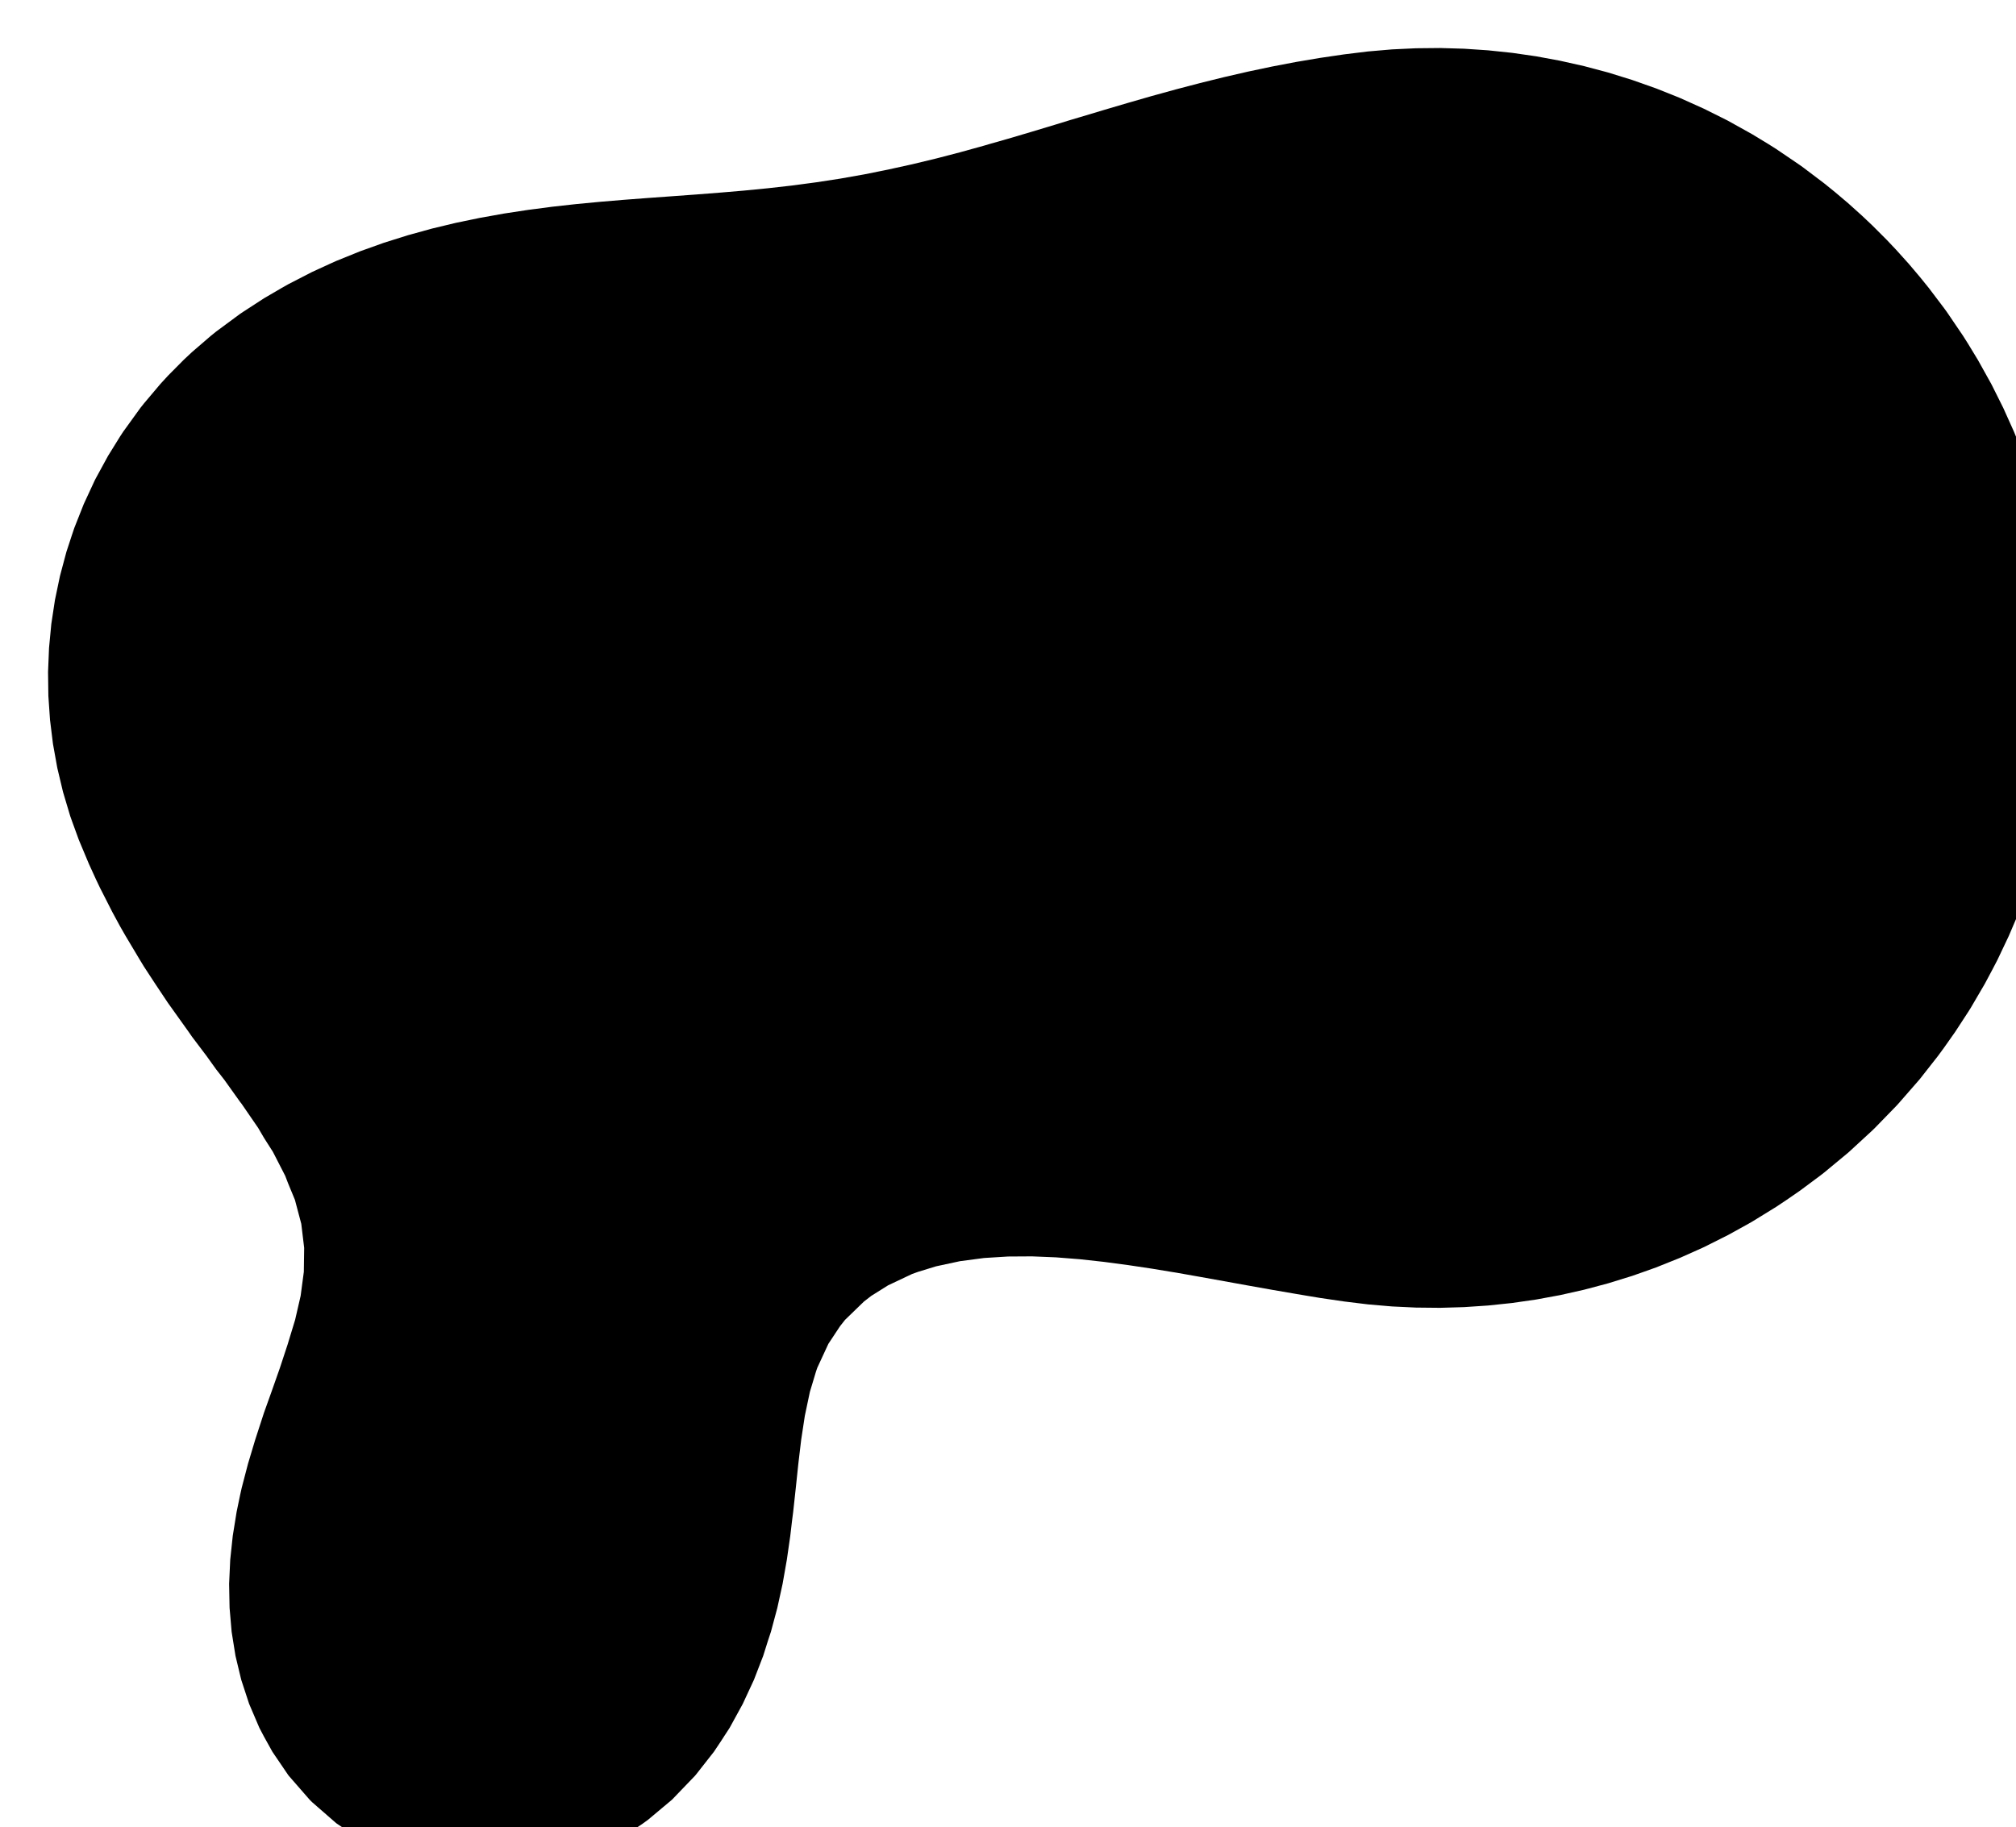
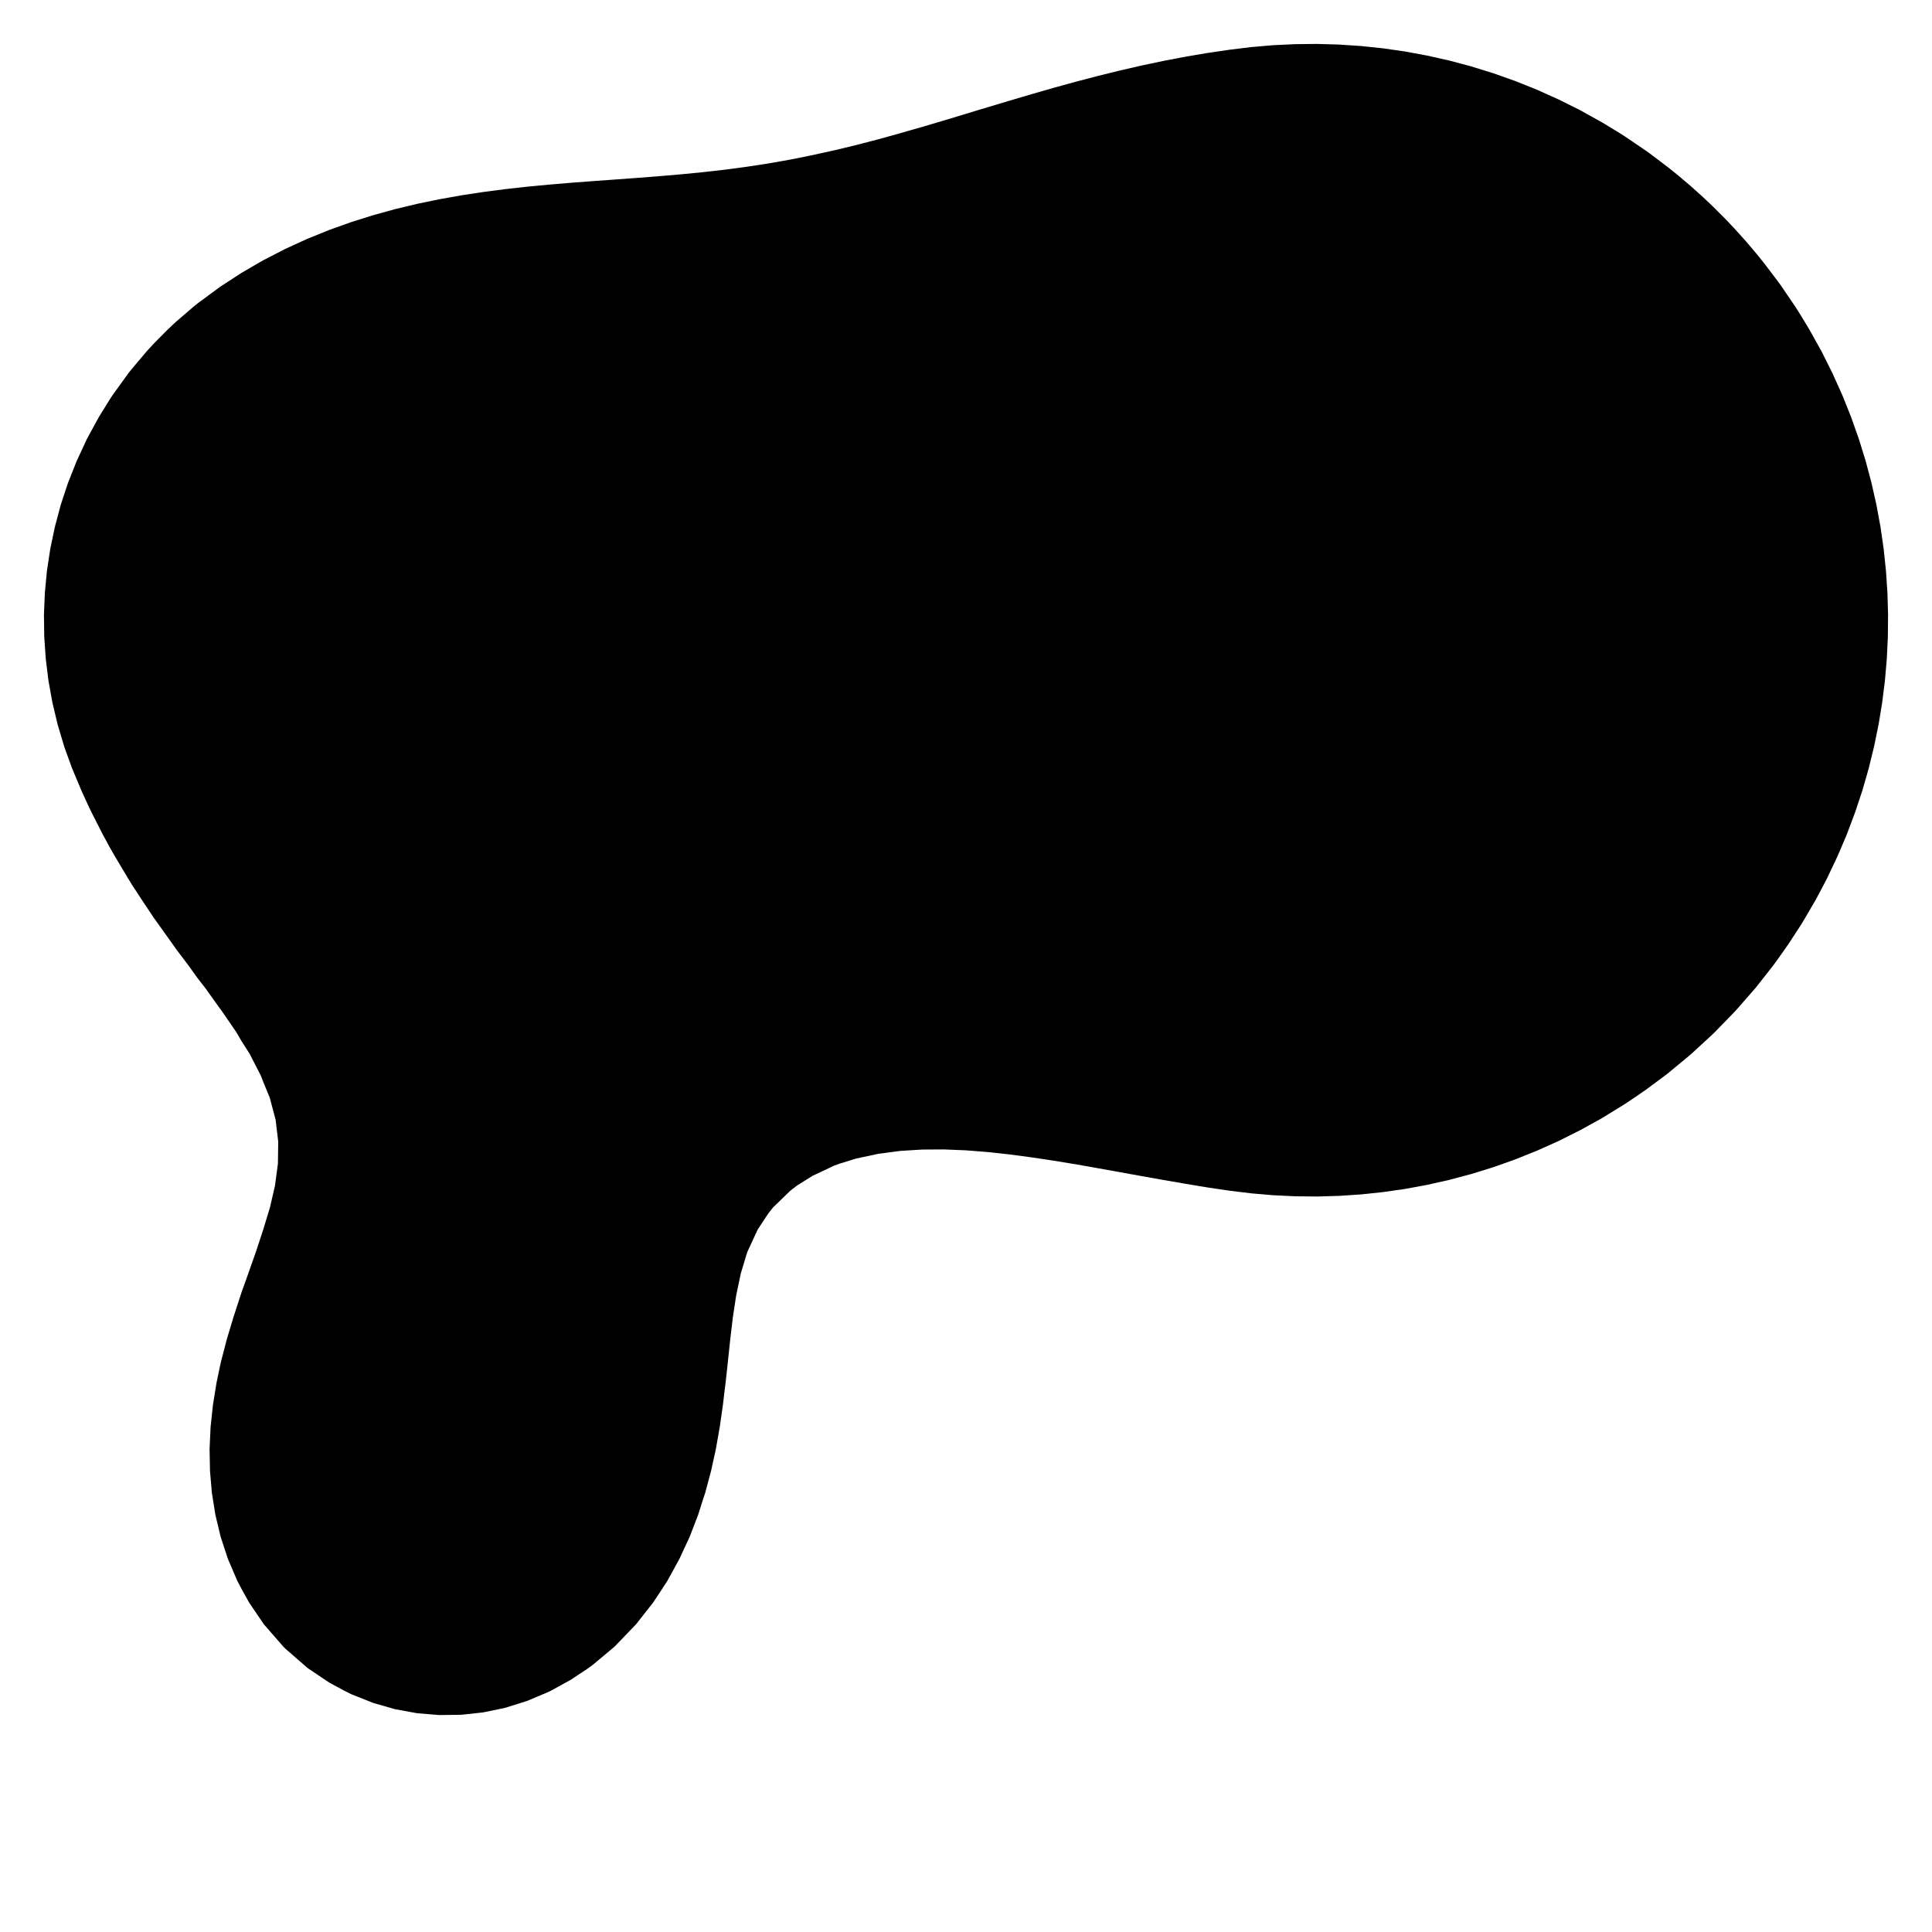
- <svg xmlns="http://www.w3.org/2000/svg" viewbox="0 0 88 88">
+ <svg xmlns="http://www.w3.org/2000/svg" viewBox="0 0 88 88">
  <path fill-rule="evenodd" d="  M52 2.984  L52 2.984  L53 2.773  L54 2.582  L55 2.413  L56 2.266  L57 2.144  L58 2.058  L59 2.011  L60 2.001  L61 2.03  L62 2.097  L63 2.202  L64 2.346  L65 2.531  L66 2.755  L66.922 3  L67 3.021  L68 3.331  L69 3.684  L69.793 4  L70 4.084  L71 4.534  L71.934 5  L72 5.034  L73 5.591  L73.673 6  L74 6.206  L75 6.885  L75.158 7  L76 7.637  L76.449 8  L77 8.466  L77.593 9  L78 9.385  L78.615 10  L79 10.407  L79.534 11  L80 11.551  L80.363 12  L81 12.842  L81.115 13  L81.794 14  L82 14.327  L82.409 15  L82.966 16  L83 16.066  L83.466 17  L83.916 18  L84 18.207  L84.316 19  L84.67 20  L84.979 21  L85 21.078  L85.245 22  L85.47 23  L85.654 24  L85.798 25  L85.903 26  L85.97 27  L85.999 28  L85.989 29  L85.942 30  L85.856 31  L85.731 32  L85.567 33  L85.362 34  L85.117 35  L85 35.411  L84.83 36  L84.498 37  L84.122 38  L84 38.291  L83.697 39  L83.223 40  L83 40.428  L82.695 41  L82.11 42  L82 42.175  L81.462 43  L81 43.656  L80.748 44  L80 44.953  L79.961 45  L79.088 46  L79 46.095  L78.12 47  L78 47.117  L77.041 48  L77 48.036  L76 48.865  L75.825 49  L75 49.614  L74.441 50  L74 50.294  L73 50.91  L72.842 51  L72 51.465  L71 51.967  L70.928 52  L70 52.415  L69 52.816  L68.484 53  L68 53.17  L67 53.479  L66 53.745  L65 53.97  L64.836 54  L64 54.154  L63 54.298  L62 54.403  L61 54.47  L60 54.499  L59 54.489  L58 54.442  L57 54.356  L56 54.234  L55 54.087  L54.474 54  L54 53.92  L53 53.748  L52 53.57  L51 53.389  L50 53.209  L49 53.032  L48.799 53  L48 52.868  L47 52.718  L46 52.585  L45 52.475  L44 52.396  L43 52.355  L42 52.361  L41 52.423  L40 52.555  L39 52.77  L38.251 53  L38 53.09  L37 53.563  L36.303 54  L36 54.234  L35.209 55  L35 55.265  L34.514 56  L34.051 57  L34 57.149  L33.744 58  L33.533 59  L33.381 60  L33.262 61  L33.157 62  L33.048 63  L33 63.375  L32.927 64  L32.783 65  L32.607 66  L32.388 67  L32.12 68  L32 68.362  L31.799 69  L31.413 70  L31 70.889  L30.949 71  L30.401 72  L30 72.617  L29.744 73  L29 73.948  L28.956 74  L28 74.995  L27.994 75  L27 75.833  L26.77 76  L26 76.511  L25.111 77  L25 77.057  L24 77.478  L23 77.791  L22 77.999  L21.987 78  L21 78.106  L20 78.118  L19 78.035  L18.807 78  L18 77.853  L17 77.567  L16 77.169  L15.665 77  L15 76.642  L14.044 76  L14 75.968  L13 75.096  L12.904 75  L12.032 74  L12 73.957  L11.35 73  L11 72.369  L10.806 72  L10.379 71  L10.051 70  L10 69.788  L9.811 69  L9.651 68  L9.565 67  L9.546 66  L9.592 65  L9.698 64  L9.859 63  L10 62.32  L10.071 62  L10.332 61  L10.632 60  L10.957 59  L11 58.868  L11.311 58  L11.663 57  L11.992 56  L12 55.971  L12.296 55  L12.526 54  L12.659 53  L12.673 52  L12.553 51  L12.288 50  L12 49.303  L11.884 49  L11.371 48  L11 47.418  L10.755 47  L10.068 46  L10 45.913  L9.348 45  L9 44.554  L8.603 44  L8 43.202  L7.86 43  L7.146 42  L7 41.797  L6.469 41  L6 40.283  L5.828 40  L5.231 39  L5 38.597  L4.677 38  L4.168 37  L4 36.648  L3.704 36  L3.285 35  L3 34.217  L2.923 34  L2.625 33  L2.387 32  L2.207 31  L2.084 30  L2.015 29  L2.002 28  L2.043 27  L2.138 26  L2.29 25  L2.499 24  L2.766 23  L3 22.286  L3.096 22  L3.492 21  L3.956 20  L4 19.917  L4.5 19  L5 18.193  L5.126 18  L5.848 17  L6 16.809  L6.683 16  L7 15.655  L7.649 15  L8 14.671  L8.779 14  L9 13.821  L10 13.082  L10.122 13  L11 12.43  L11.736 12  L12 11.85  L13 11.335  L13.73 11  L14 10.878  L15 10.473  L16 10.115  L16.367 10  L17 9.801  L18 9.525  L19 9.285  L20 9.078  L20.44 9  L21 8.899  L22 8.747  L23 8.616  L24 8.505  L25 8.41  L26 8.326  L27 8.25  L28 8.178  L29 8.105  L30 8.027  L30.32 8  L31 7.942  L32 7.844  L33 7.731  L34 7.598  L35 7.445  L36 7.268  L37 7.067  L37.302 7  L38 6.847  L39 6.606  L40 6.346  L41 6.069  L41.234 6  L42 5.782  L43 5.486  L44 5.184  L44.599 5  L45 4.881  L46 4.581  L47 4.286  L47.993 4  L48 3.998  L49 3.723  L50 3.461  L51 3.214  Z  " style="fill:black; stroke:none; stroke-width:0" />
</svg>
